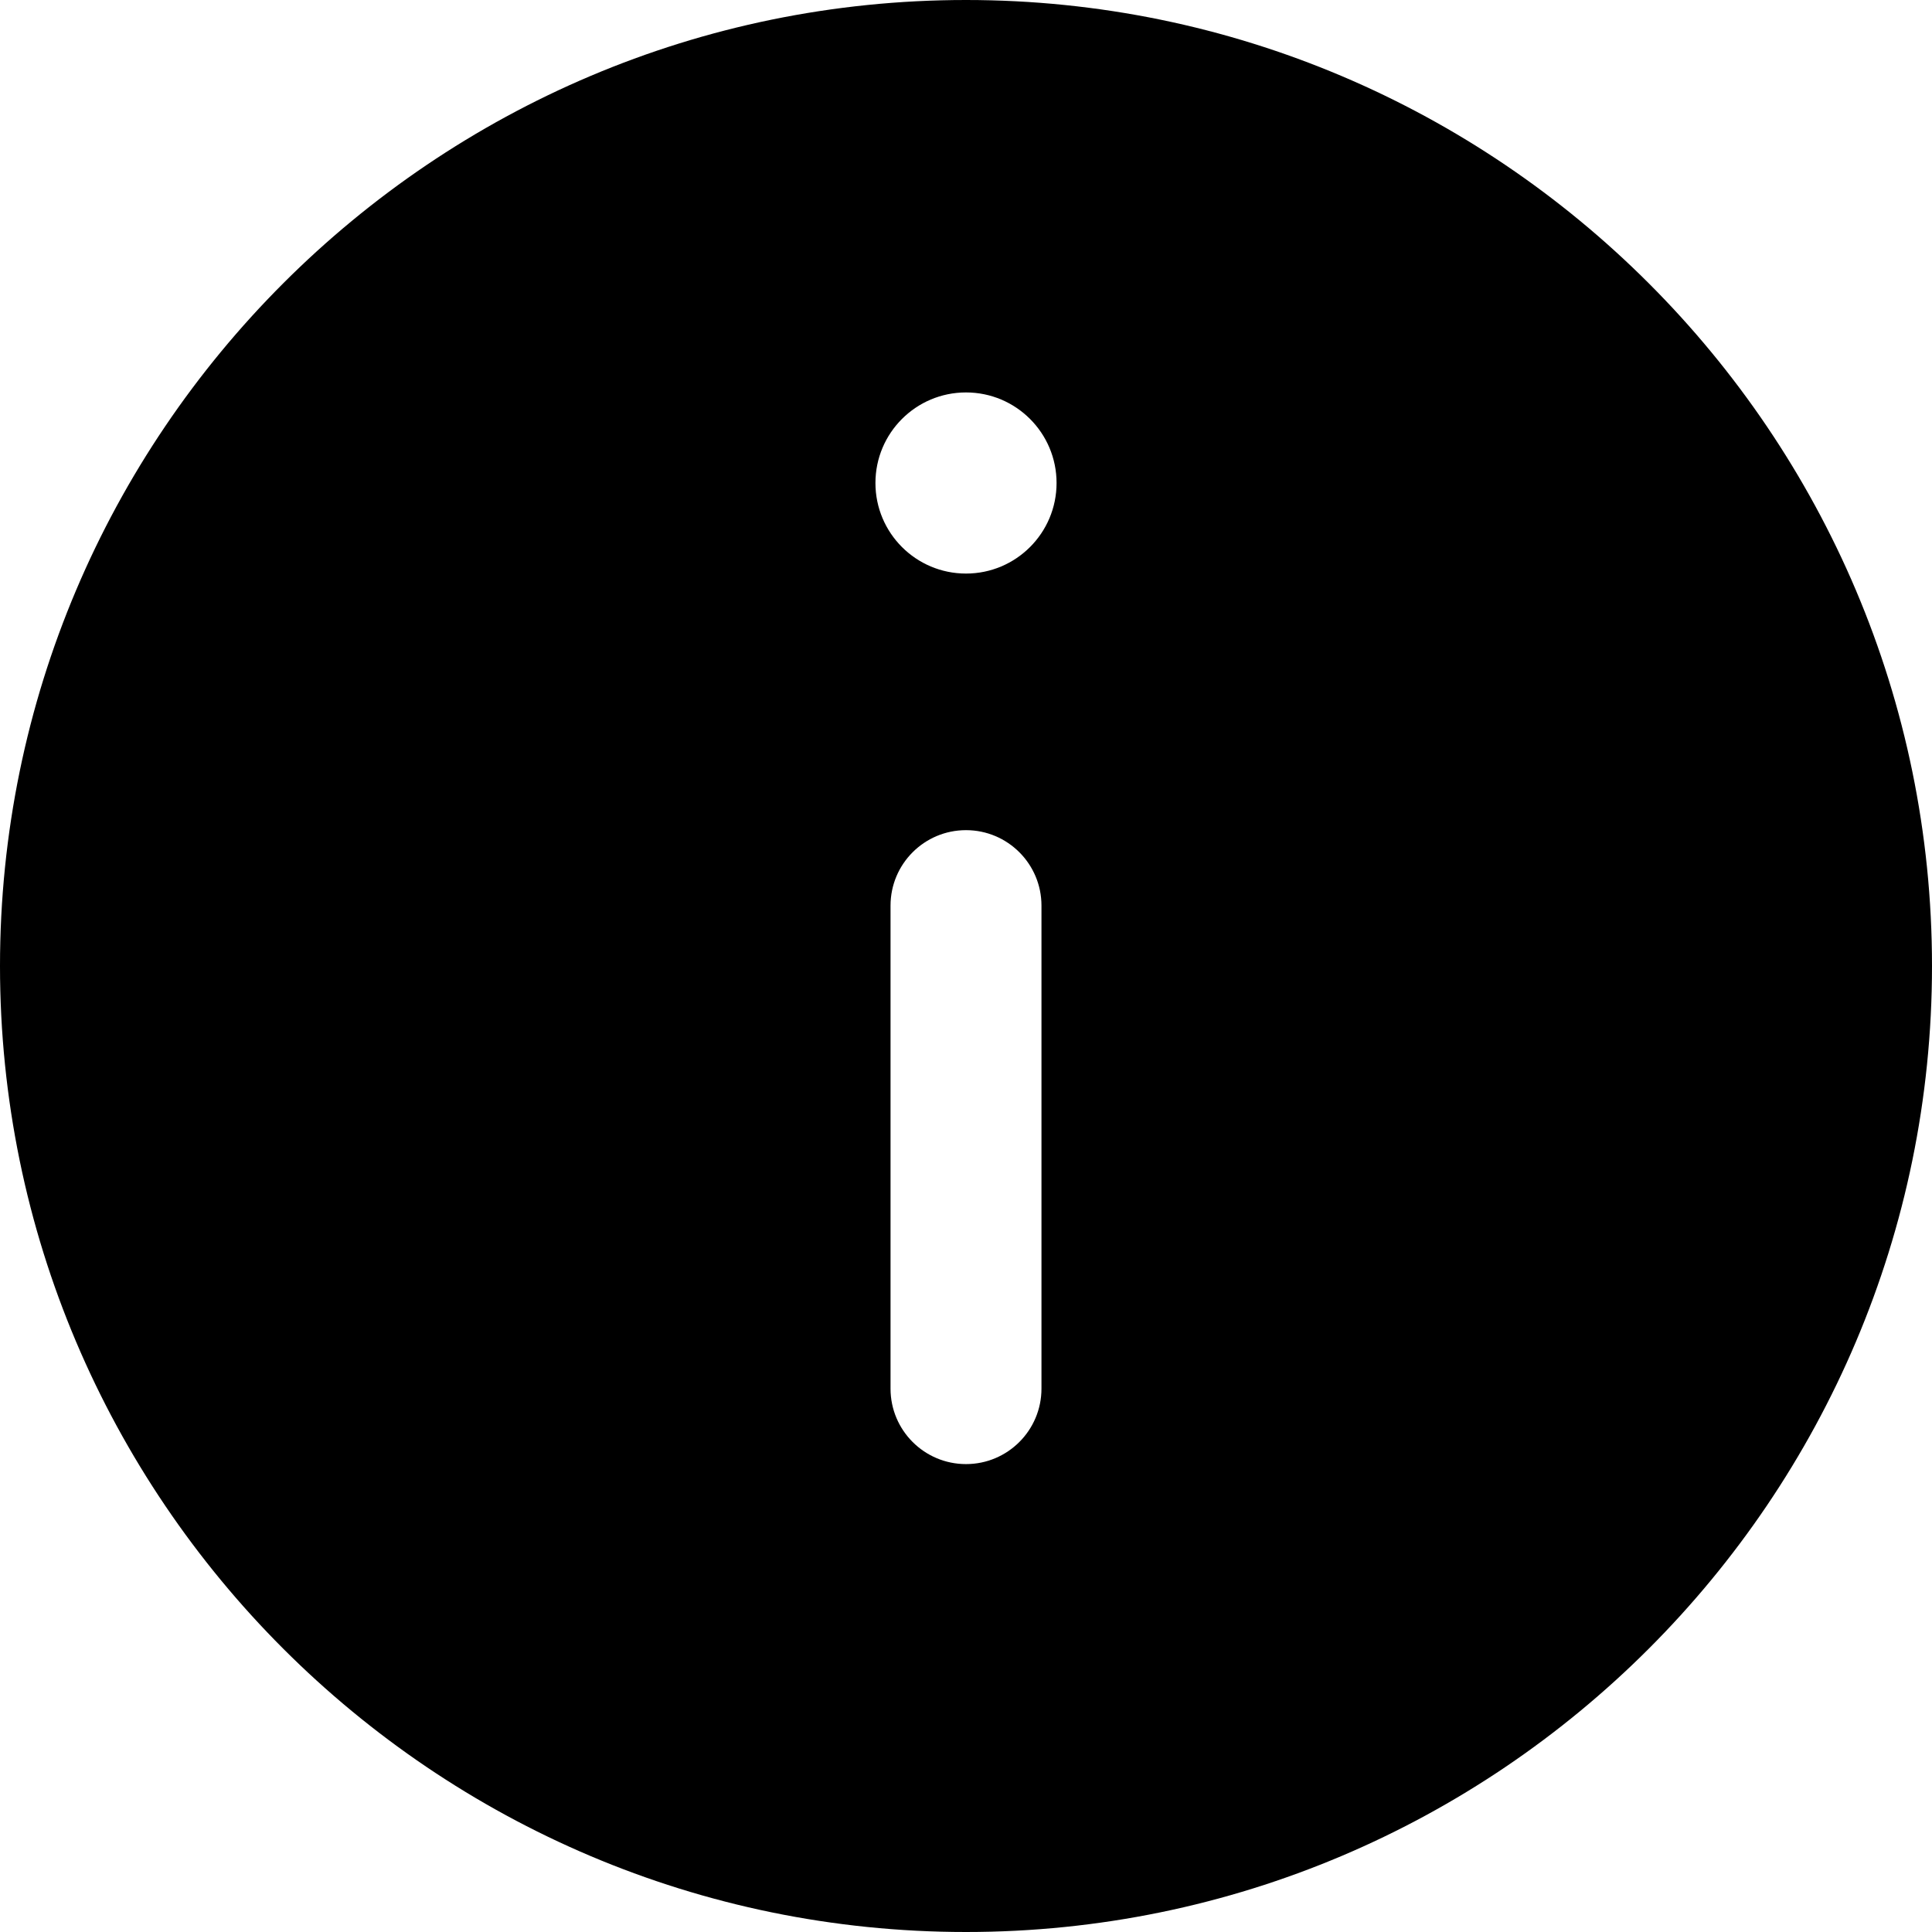
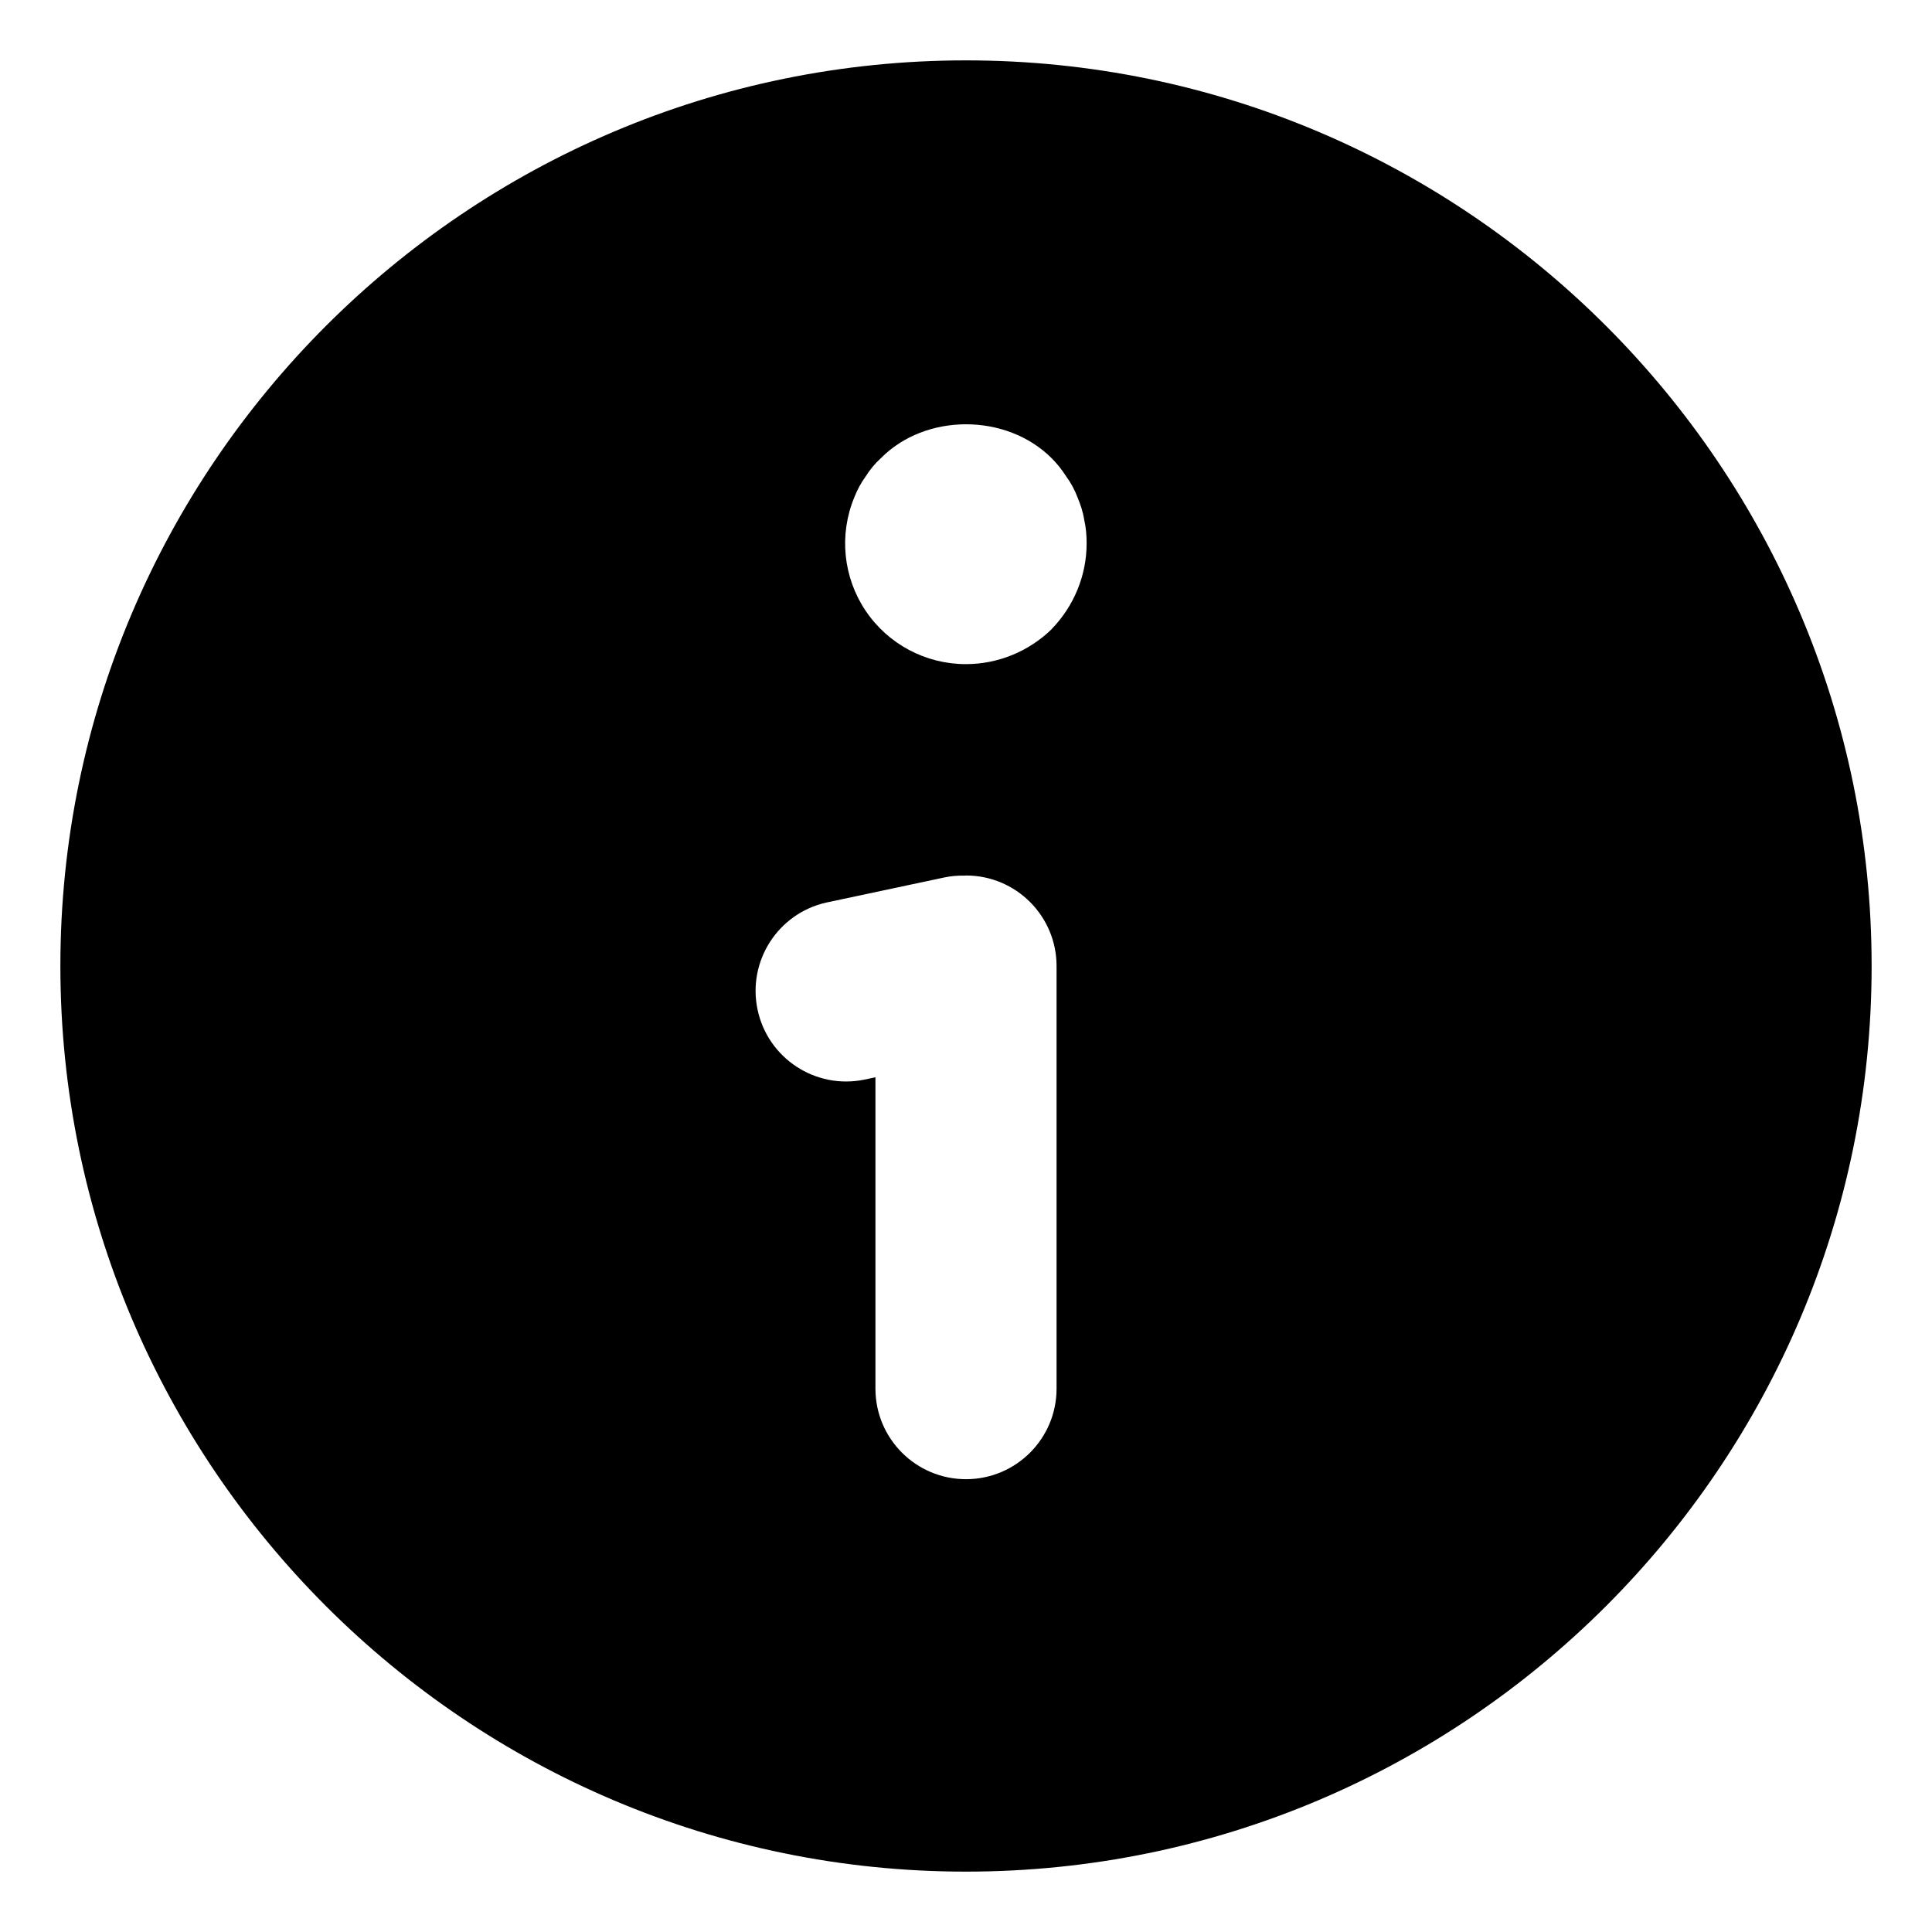
<svg xmlns="http://www.w3.org/2000/svg" viewBox="0 0 32 32">
-   <path d="M16 0C7.178 0 0 7.178 0 16s7.178 16 16 16 16-7.178 16-16S24.822 0 16 0Zm1.25 23a1.25 1.25 0 1 1-2.5 0v-8a1.25 1.25 0 1 1 2.5 0v8ZM16 9.5a1.5 1.5 0 1 1 0-3 1.5 1.5 0 0 1 0 3Z" />
+   <path d="M16 1C7.729 1 1 7.729 1 16s6.729 15 15 15 15-6.729 15-15S24.271 1 16 1Zm1.5 22a1.5 1.5 0 1 1-3 0v-5.157l-.188.04a1.5 1.5 0 0 1-.625-2.934l1.956-.416c.112-.024.223-.032.333-.03l.024-.002a1.5 1.5 0 0 1 1.5 1.5v7Zm-.08-12.58c-.38.37-.89.58-1.42.58a1.998 1.998 0 0 1-1.851-2.76c.051-.13.11-.24.19-.35.07-.11.15-.21.25-.3.74-.75 2.08-.75 2.83 0 .09.09.17.19.24.3.08.11.14.22.189.35.05.12.09.24.11.37.03.13.04.26.04.39 0 .53-.21 1.04-.58 1.42Z" />
</svg>
